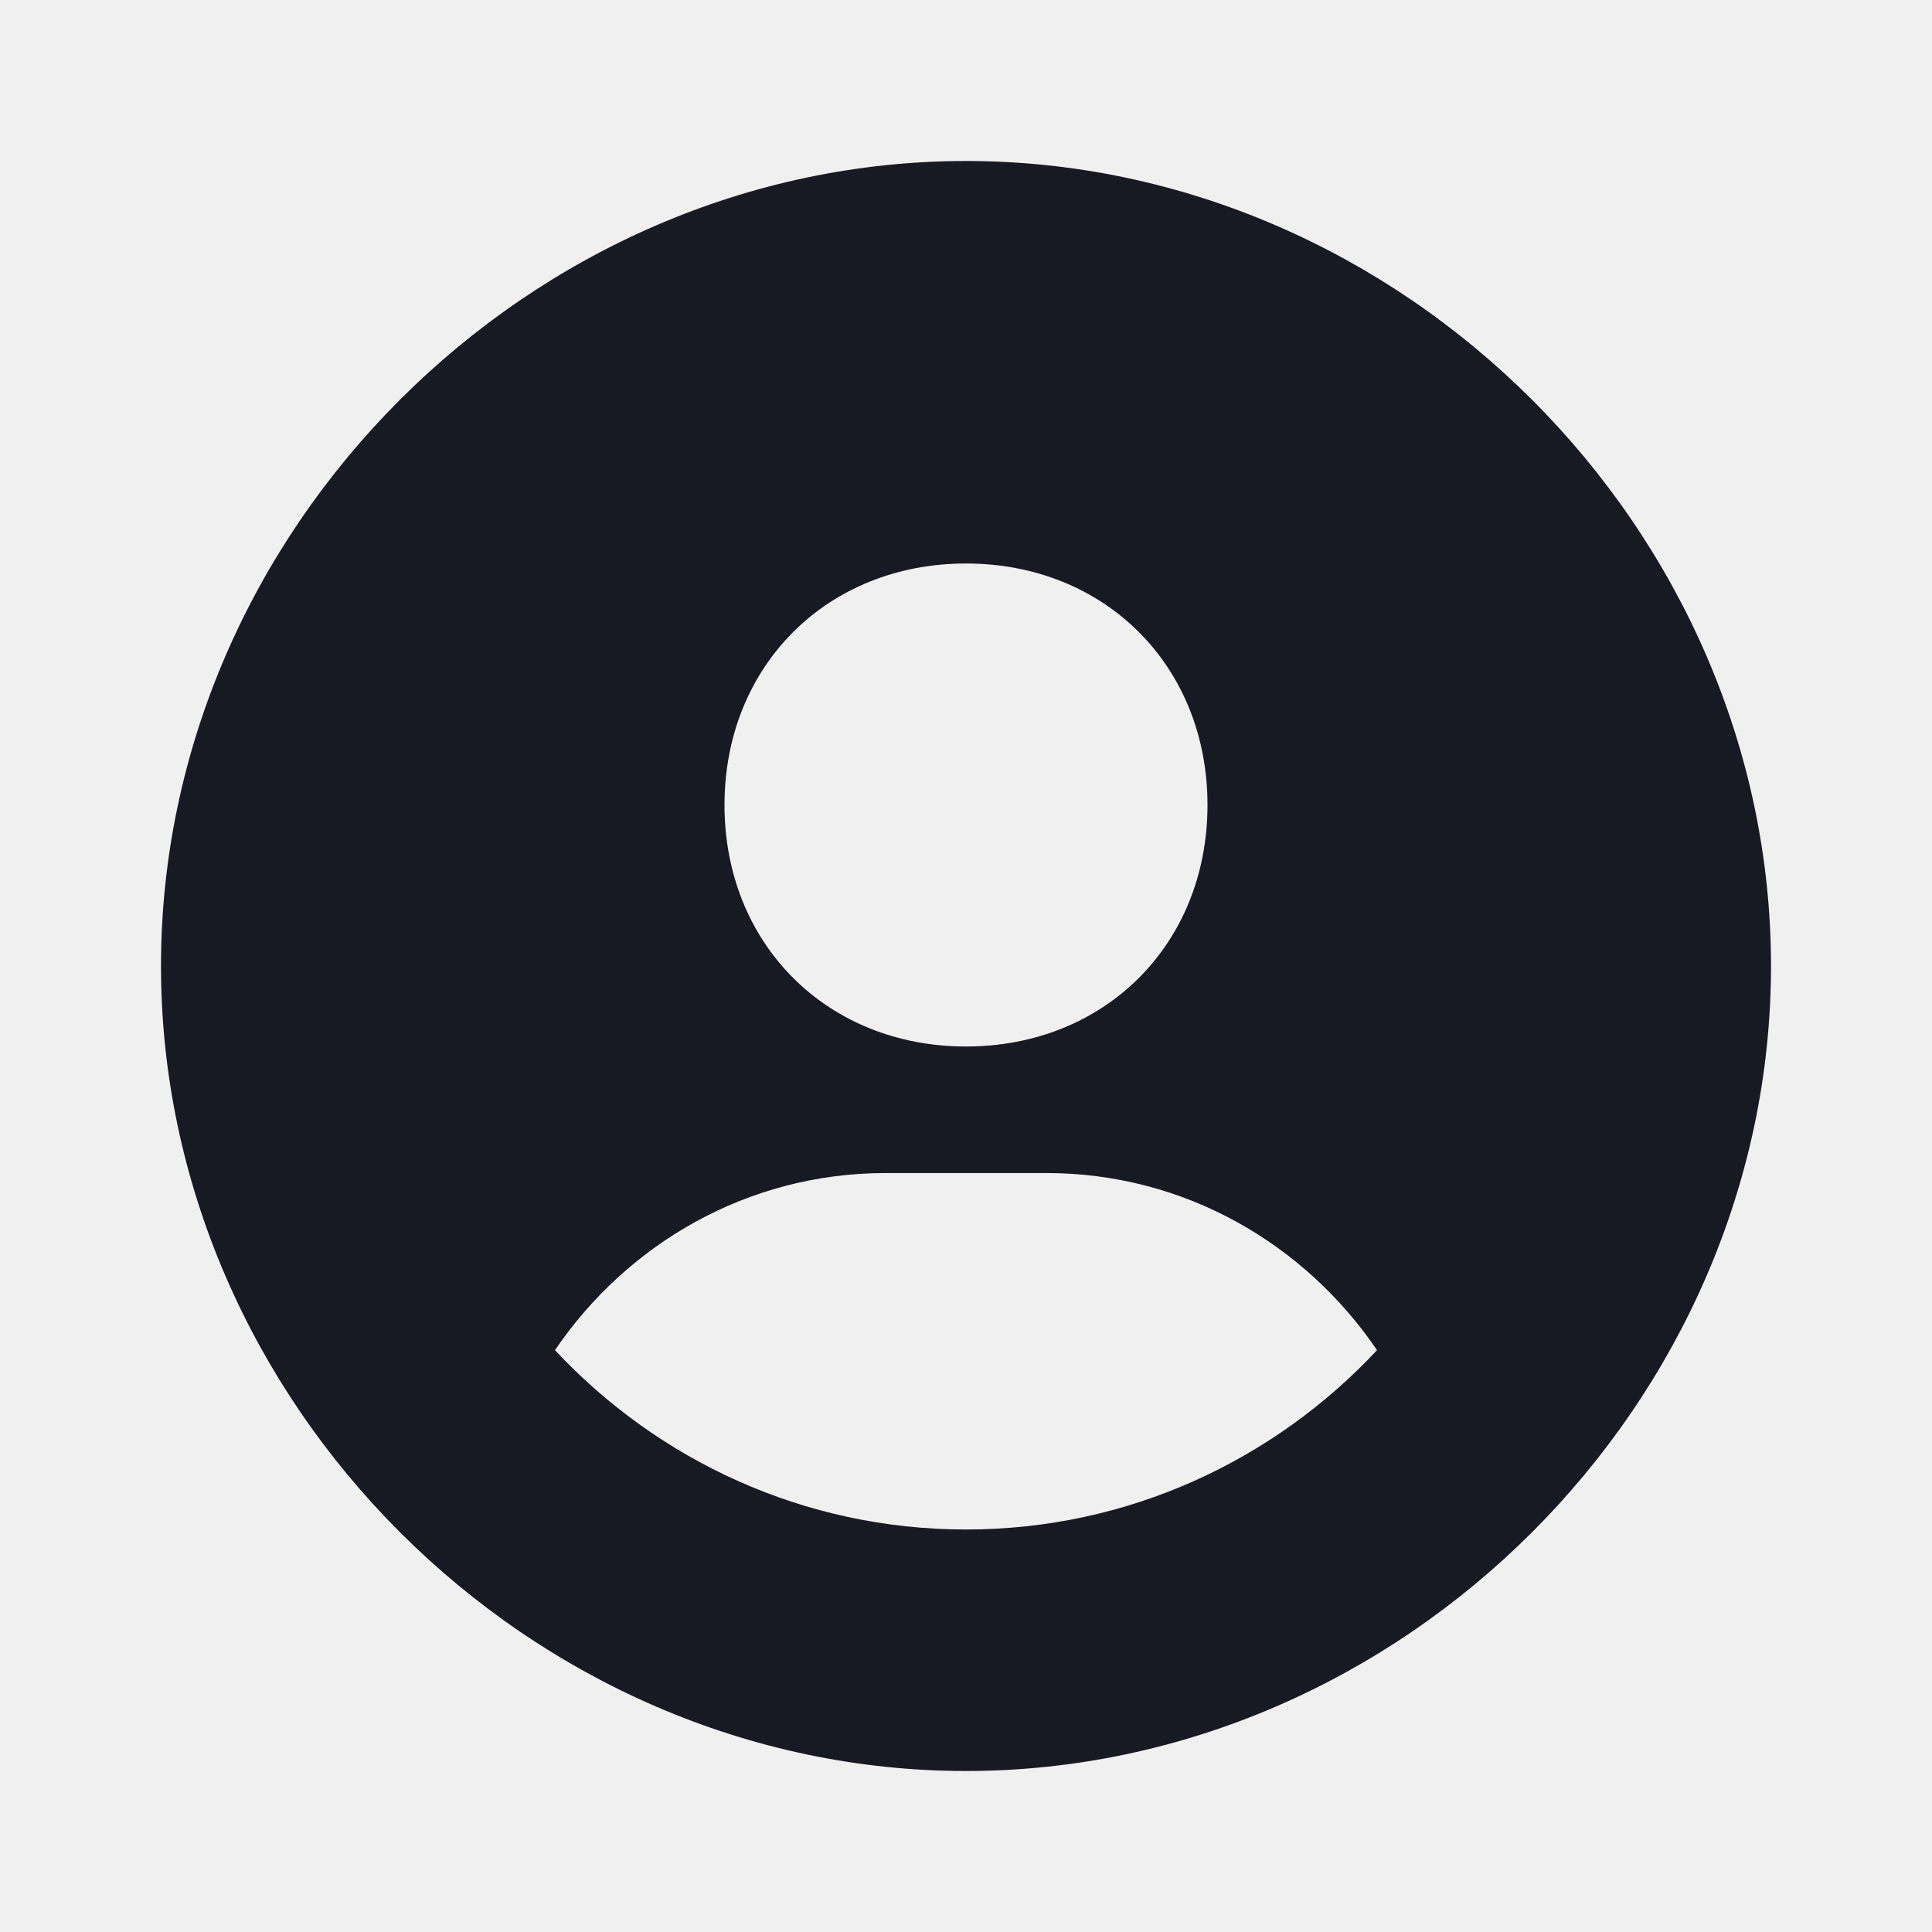
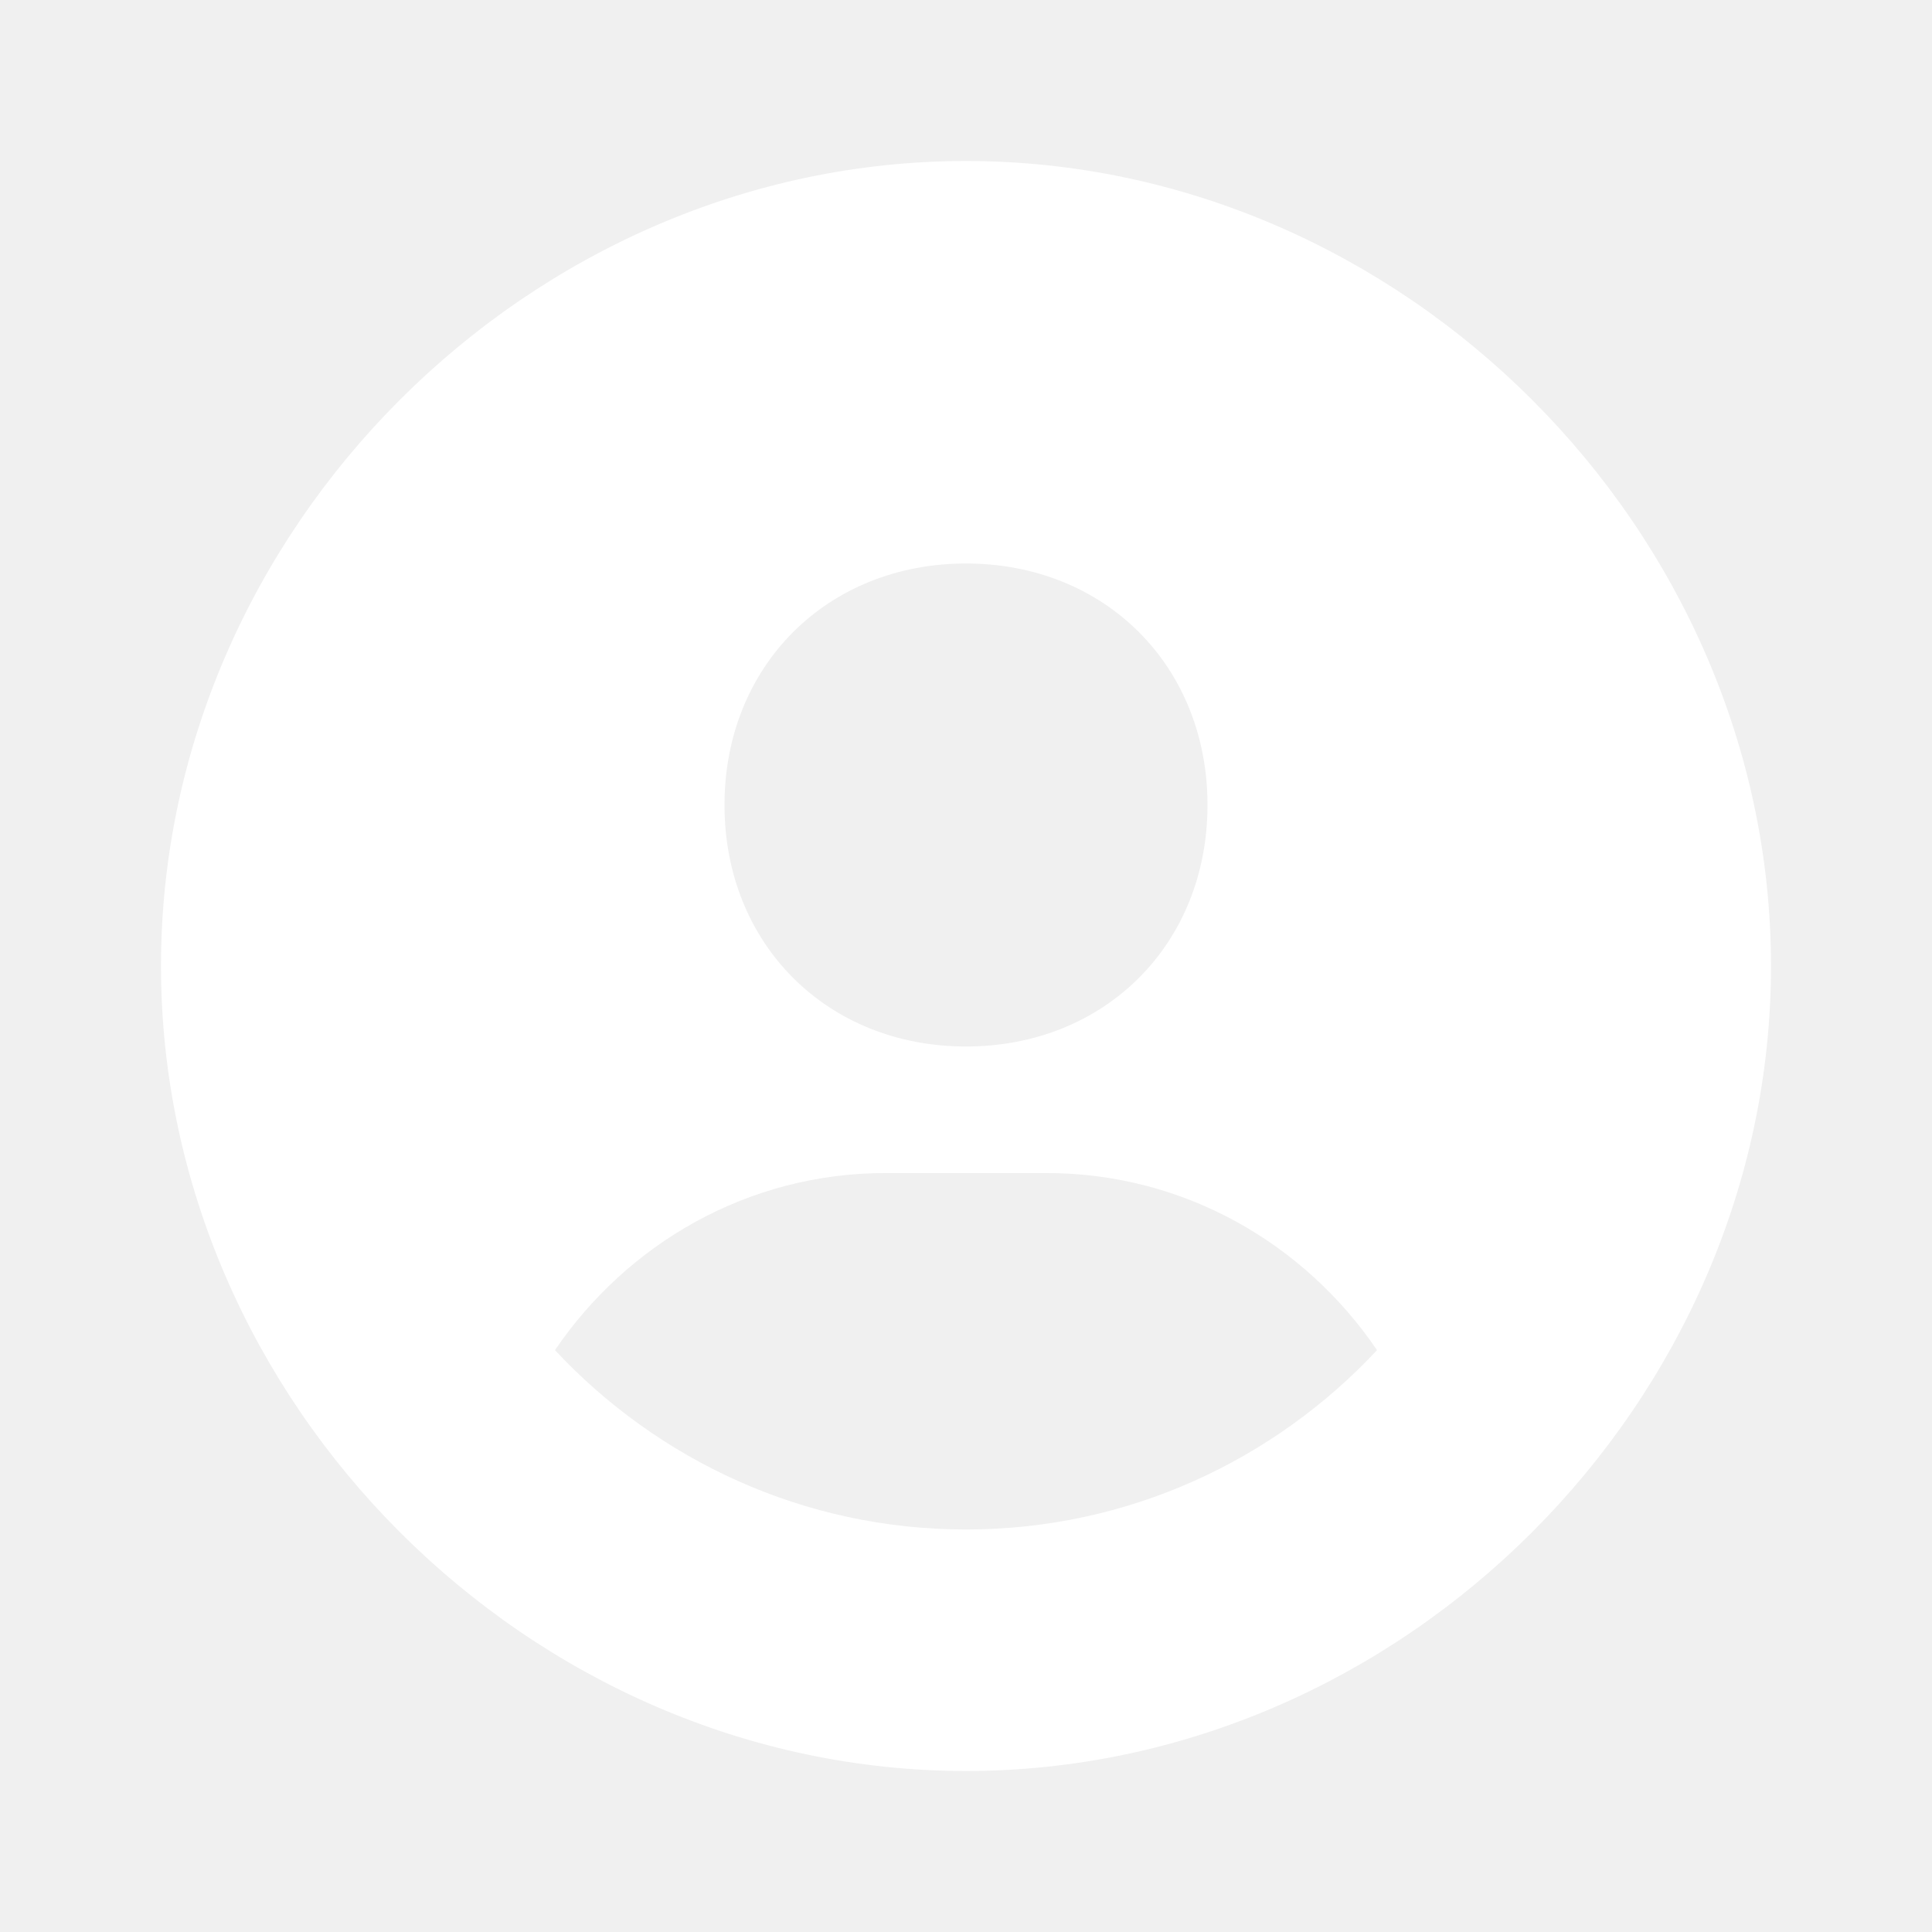
- <svg xmlns="http://www.w3.org/2000/svg" width="24" height="24" fill="#171923">
+ <svg xmlns="http://www.w3.org/2000/svg" width="24" height="24" fill="#fff">
  <path d="M12 2C6.579 2 2 6.579 2 12s4.579 10 10 10 10-4.579 10-10S17.421 2 12 2zm0 5c1.727 0 3 1.272 3 3s-1.273 3-3 3c-1.726 0-3-1.272-3-3s1.274-3 3-3zm-5.106 9.772c.897-1.32 2.393-2.2 4.106-2.2h2c1.714 0 3.209.88 4.106 2.2C15.828 18.14 14.015 19 12 19s-3.828-.86-5.106-2.228z" />
</svg>
